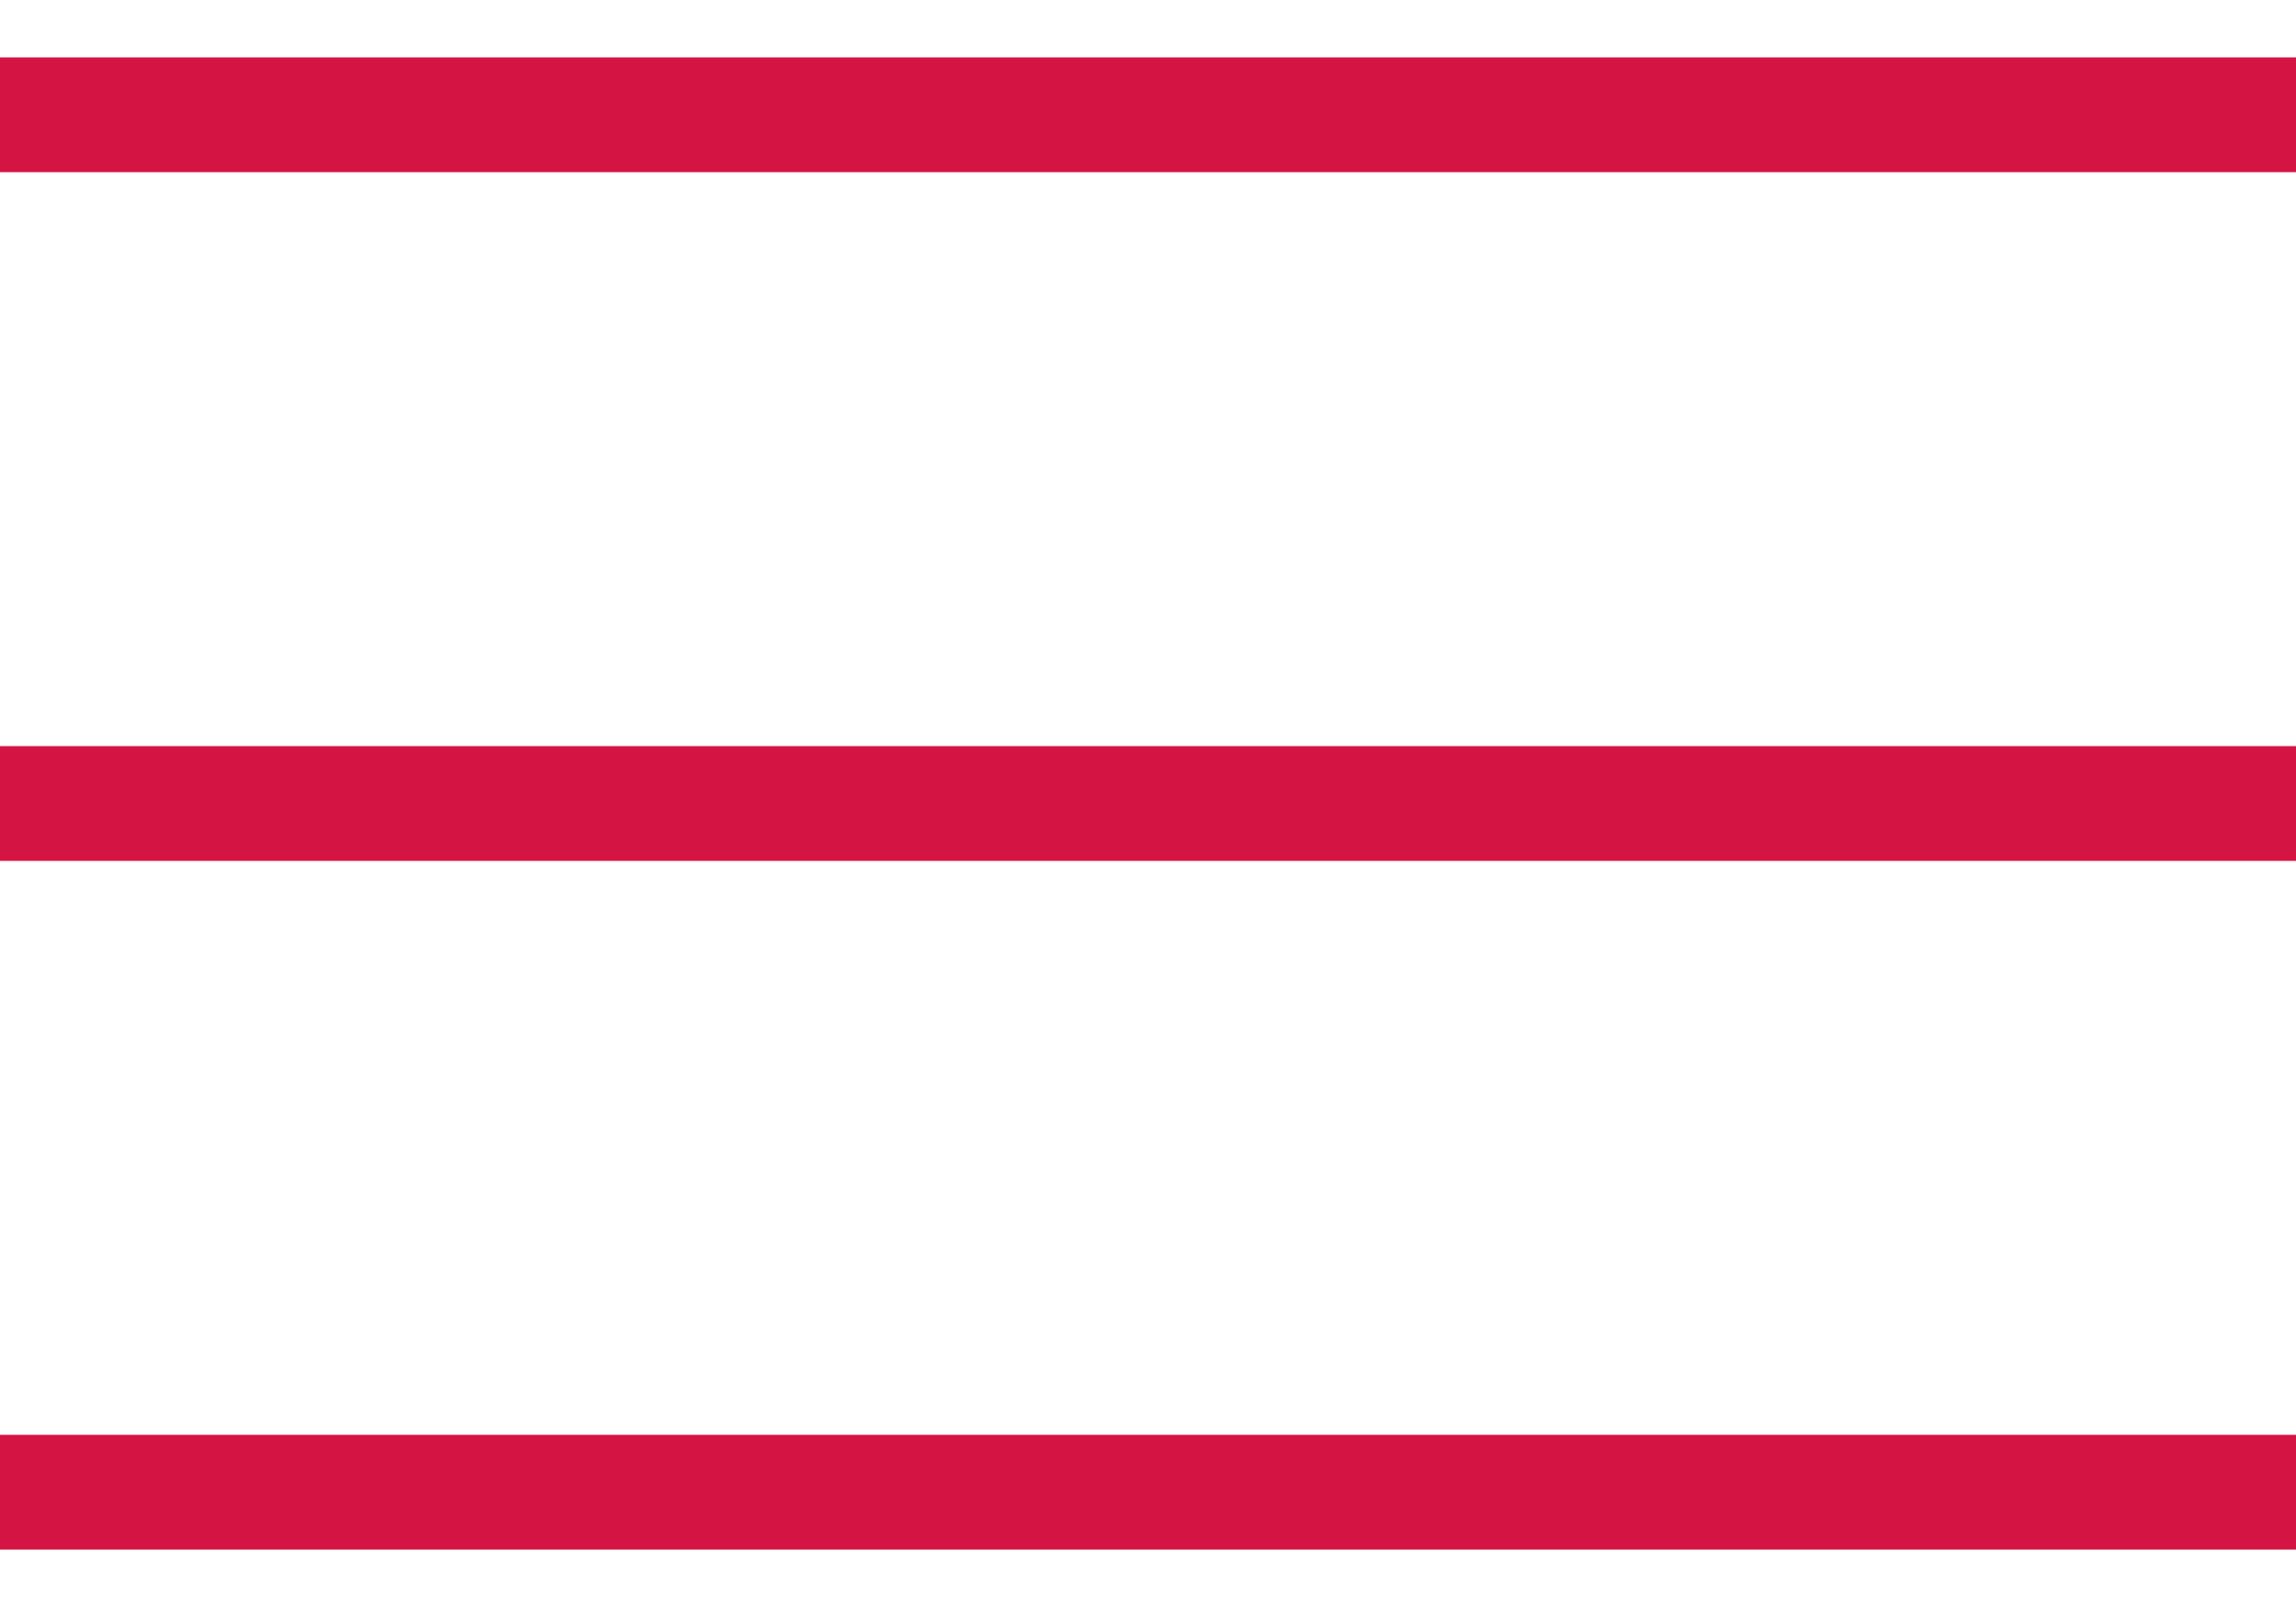
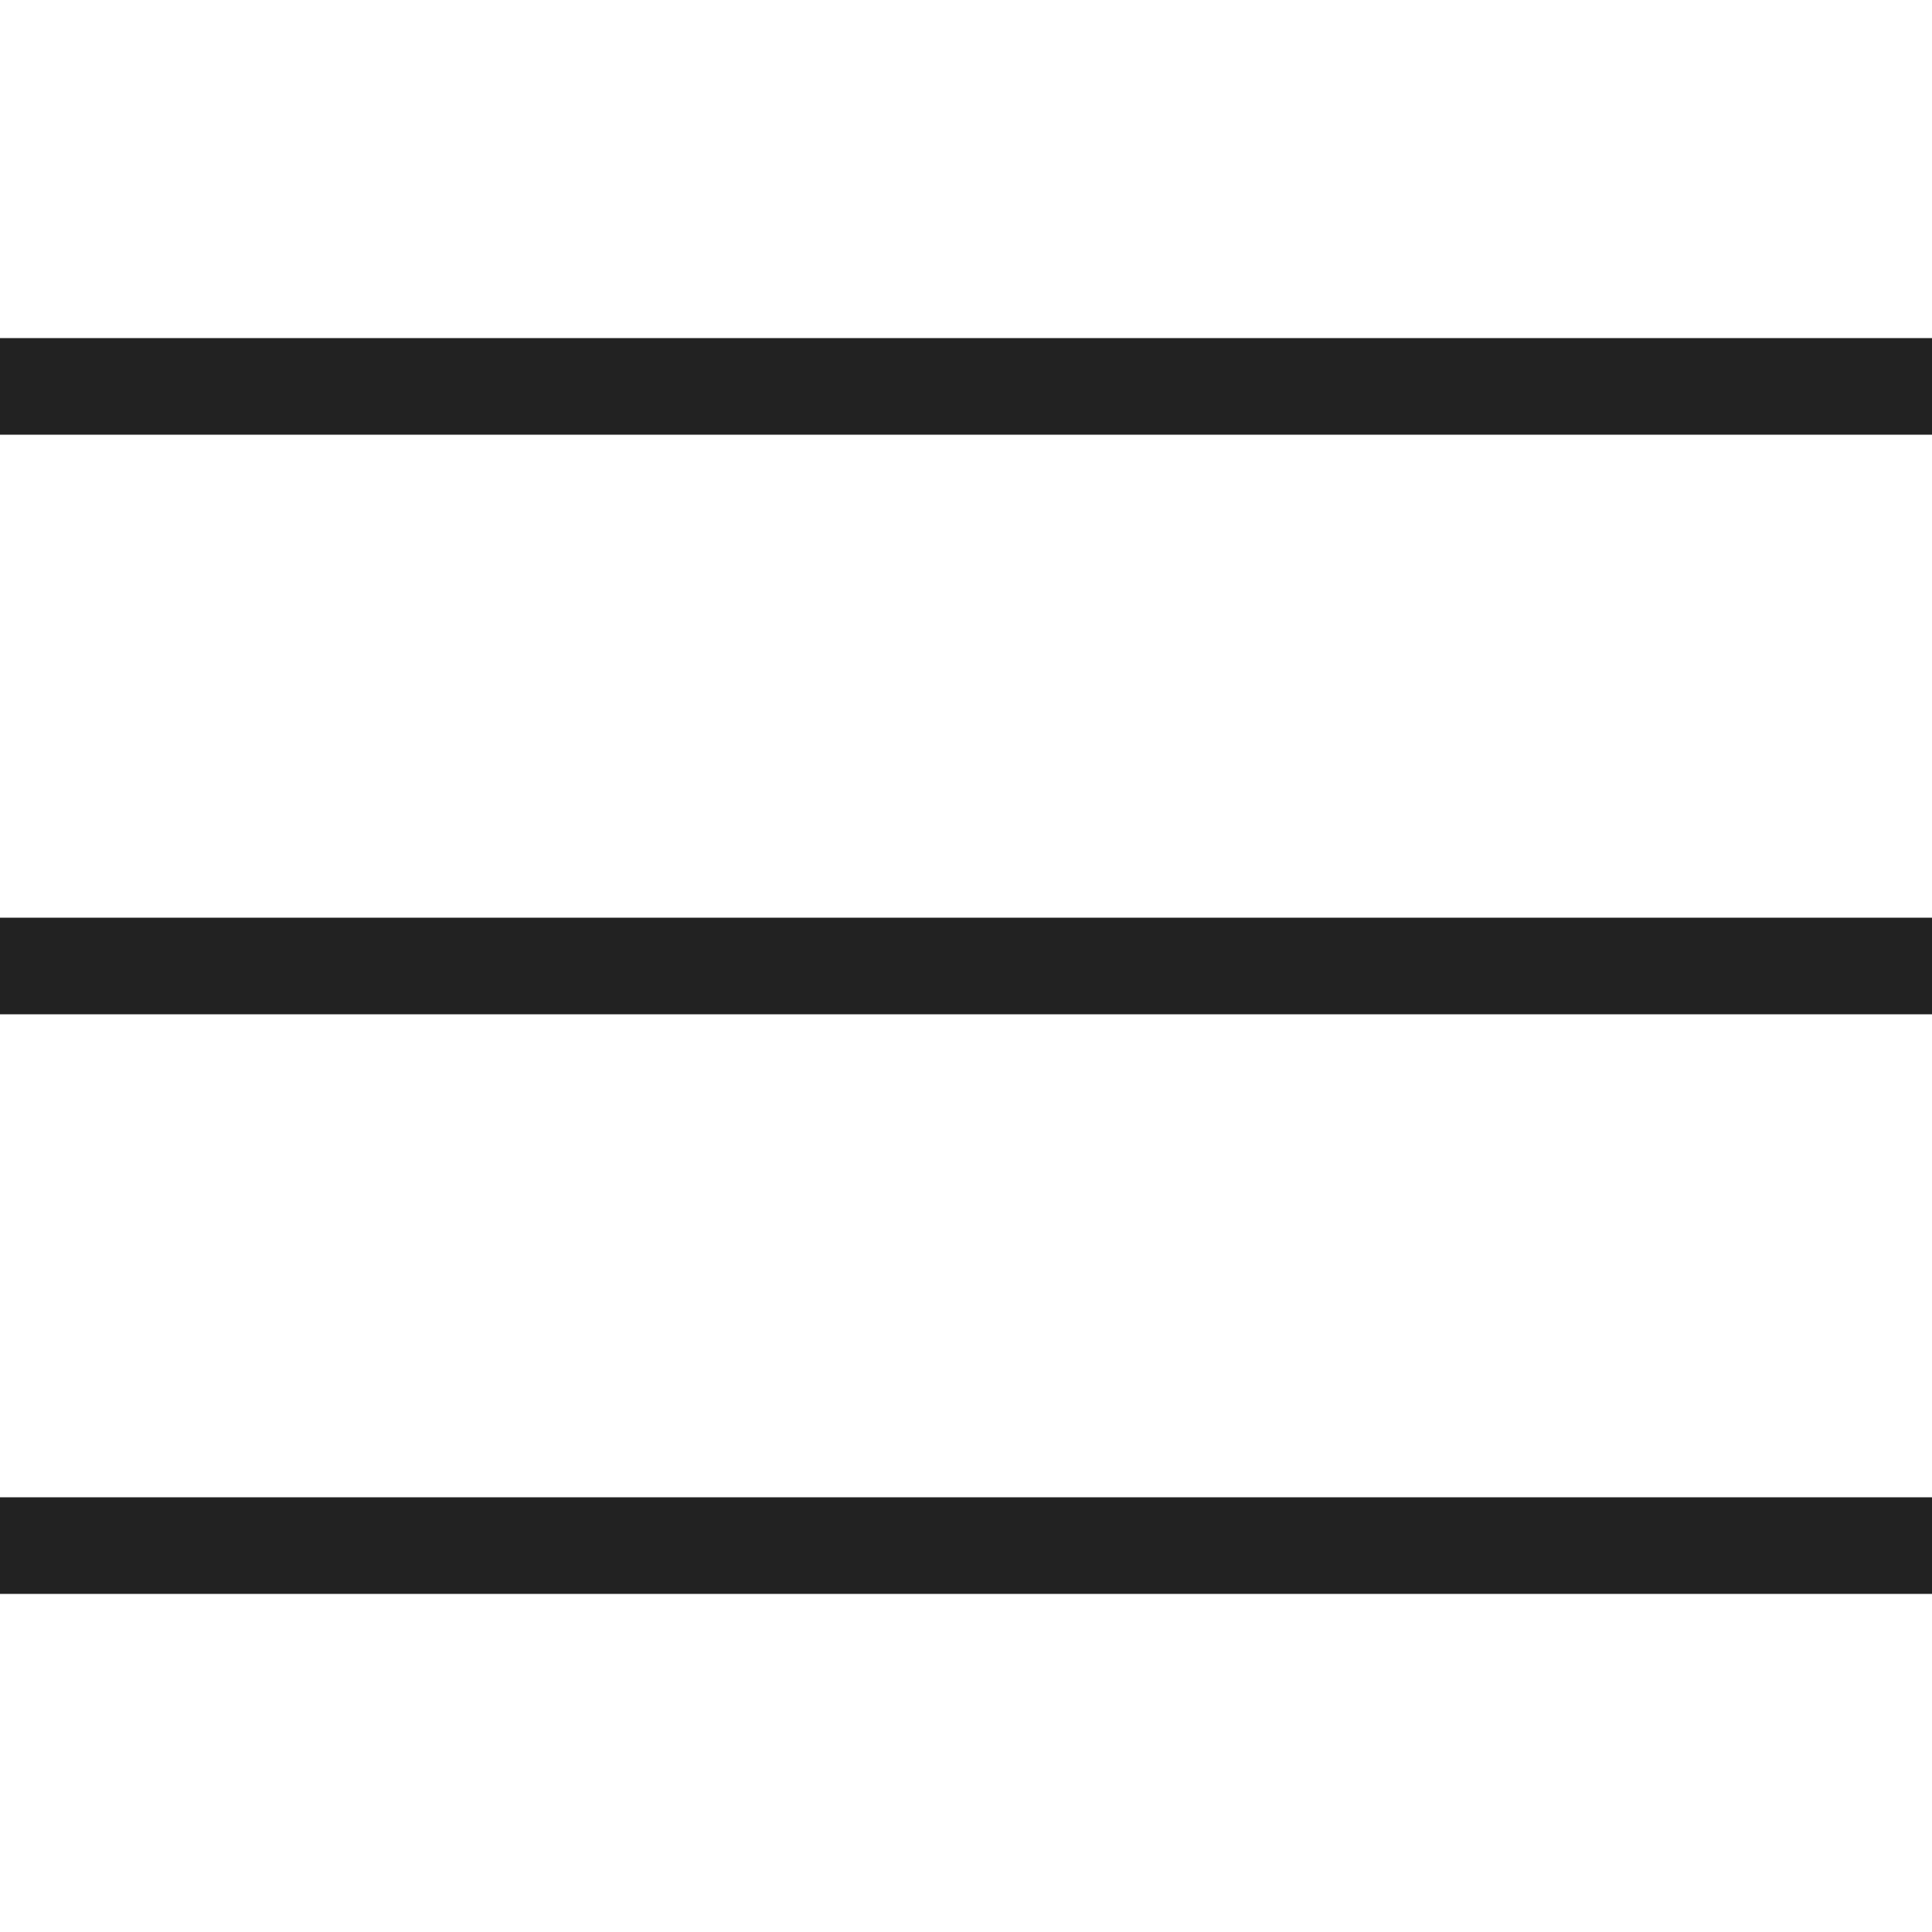
- <svg xmlns="http://www.w3.org/2000/svg" width="20" height="14" viewBox="0 0 20 14" fill="none">
-   <path d="M0 1H20" stroke="#D41443" />
-   <path d="M0 7H20" stroke="#D41443" />
-   <path d="M0 13H20" stroke="#D41443" />
+ <svg xmlns="http://www.w3.org/2000/svg" width="40" height="40" viewBox="0 0 20 14" fill="none">
+   <path d="M0 1H20" stroke="#222222" />
+   <path d="M0 7H20" stroke="#222222" />
+   <path d="M0 13H20" stroke="#222222" />
</svg>
